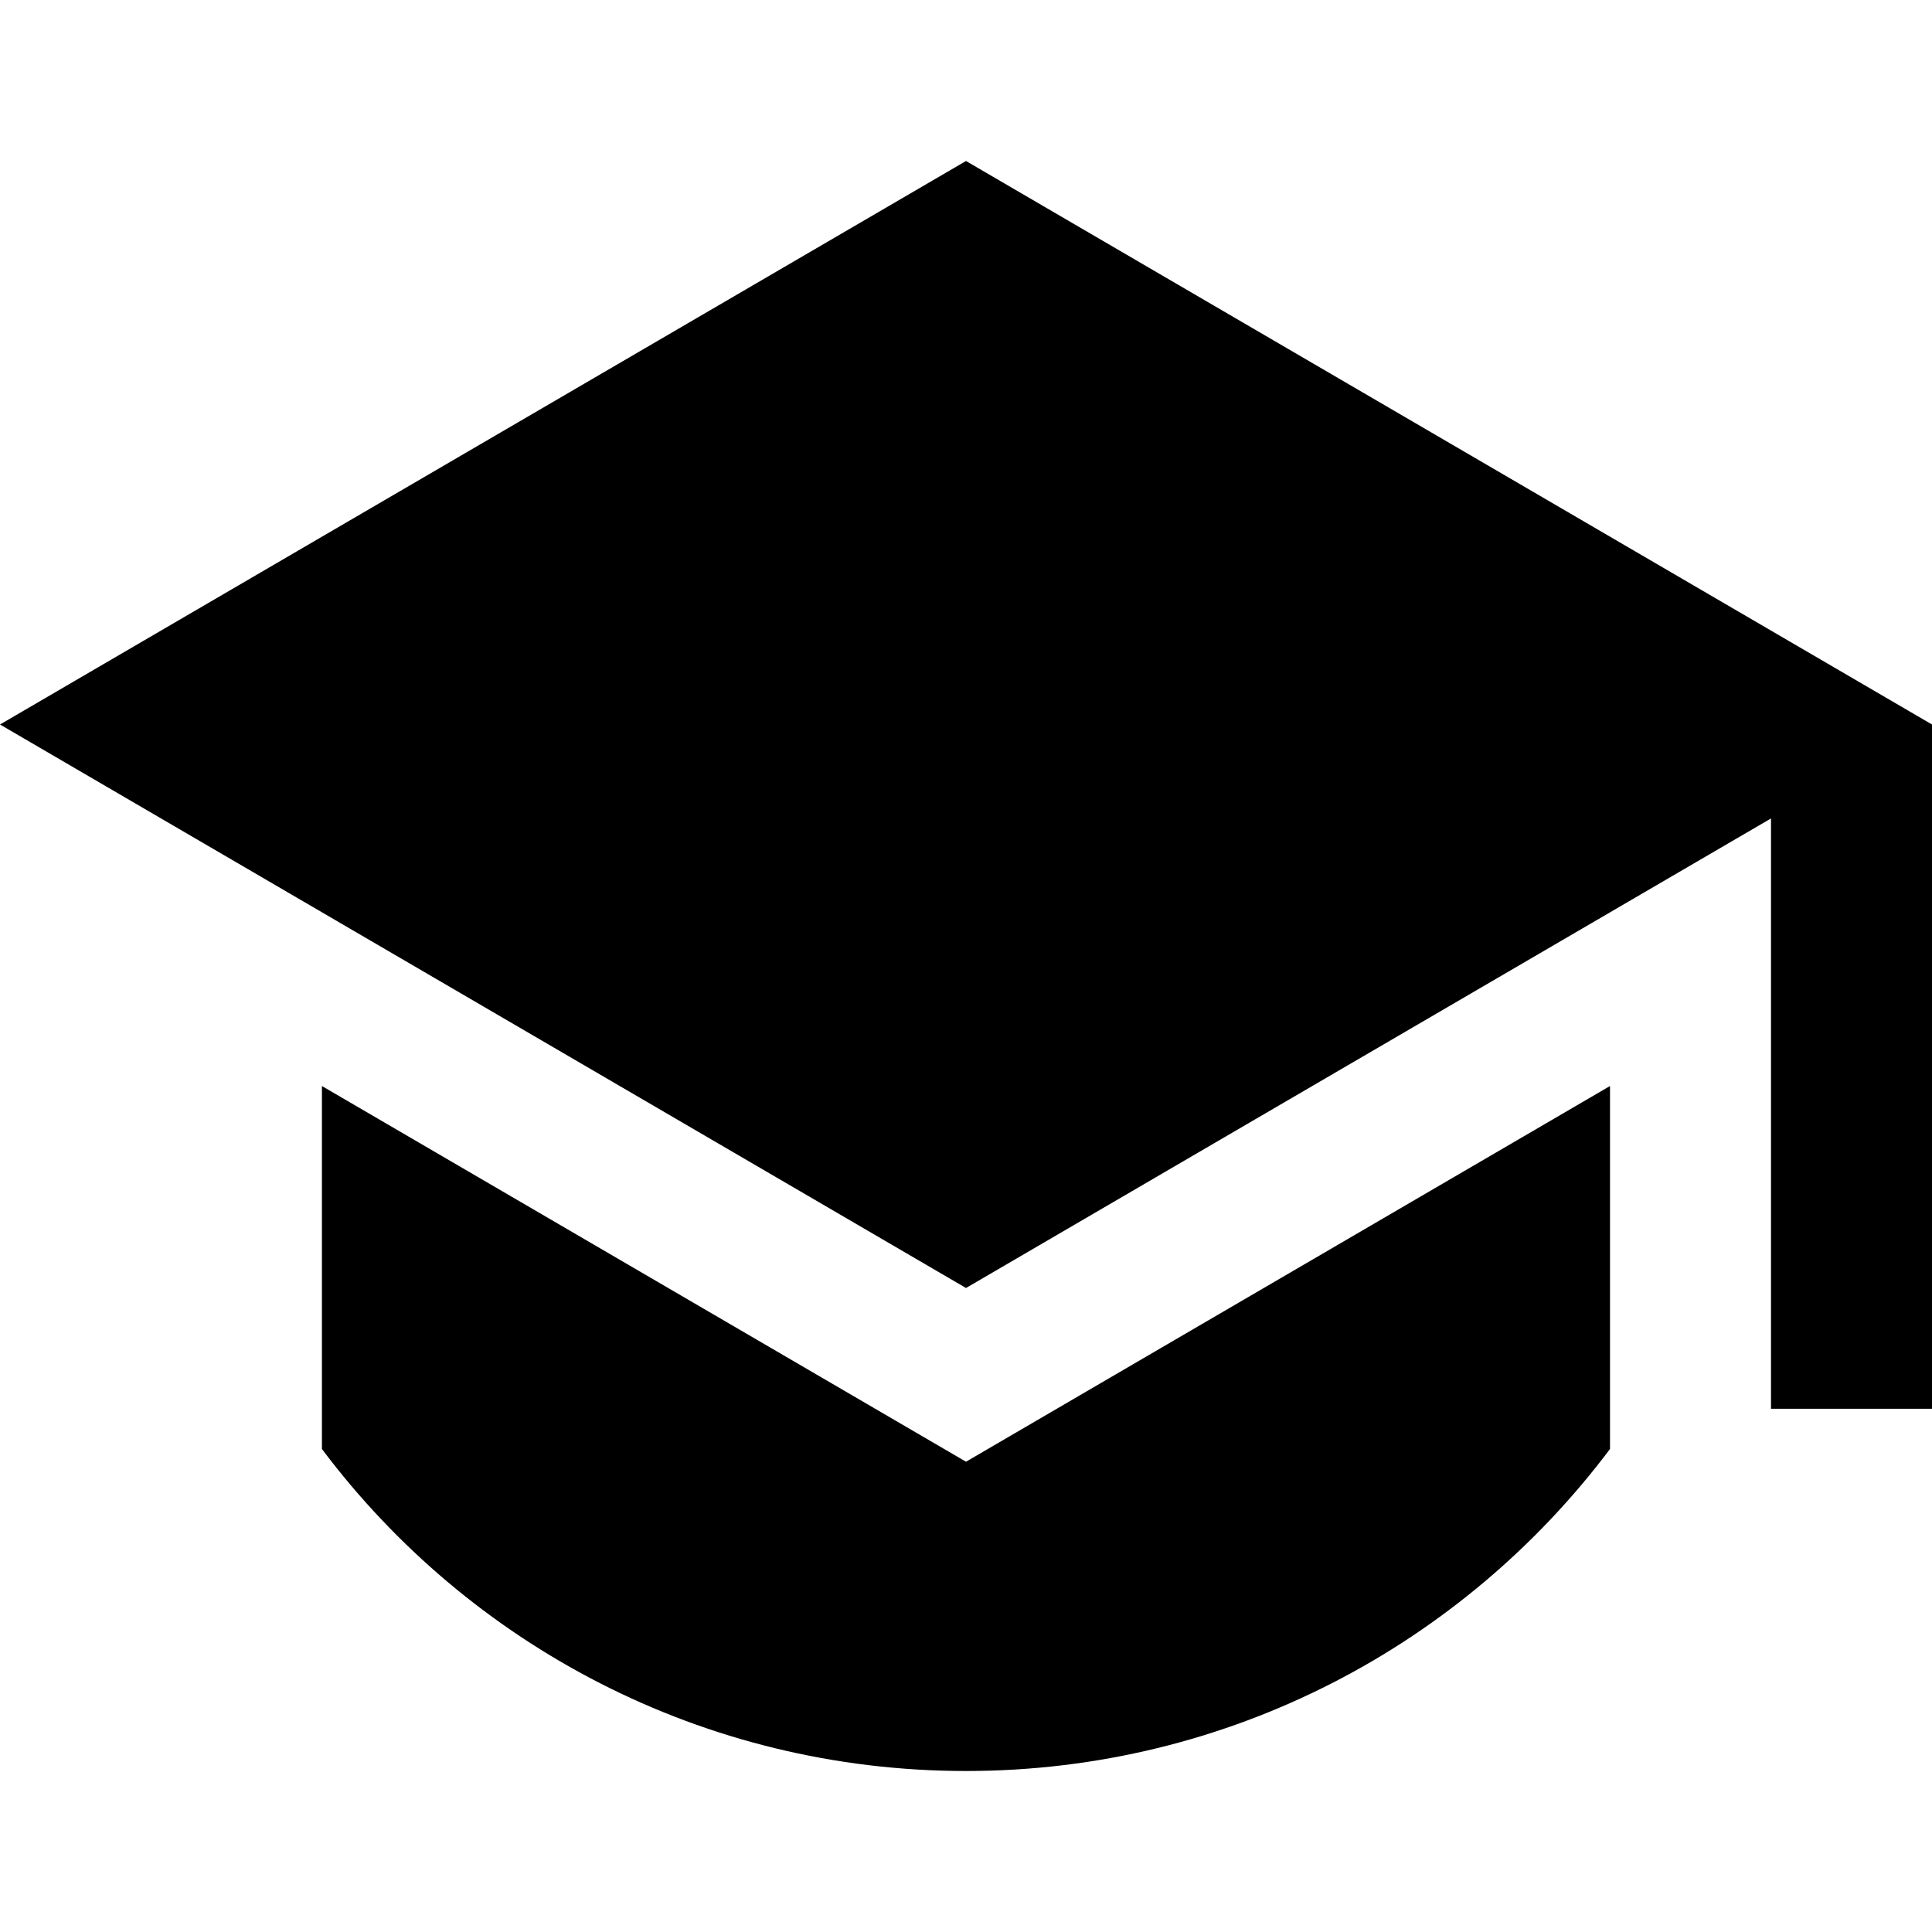
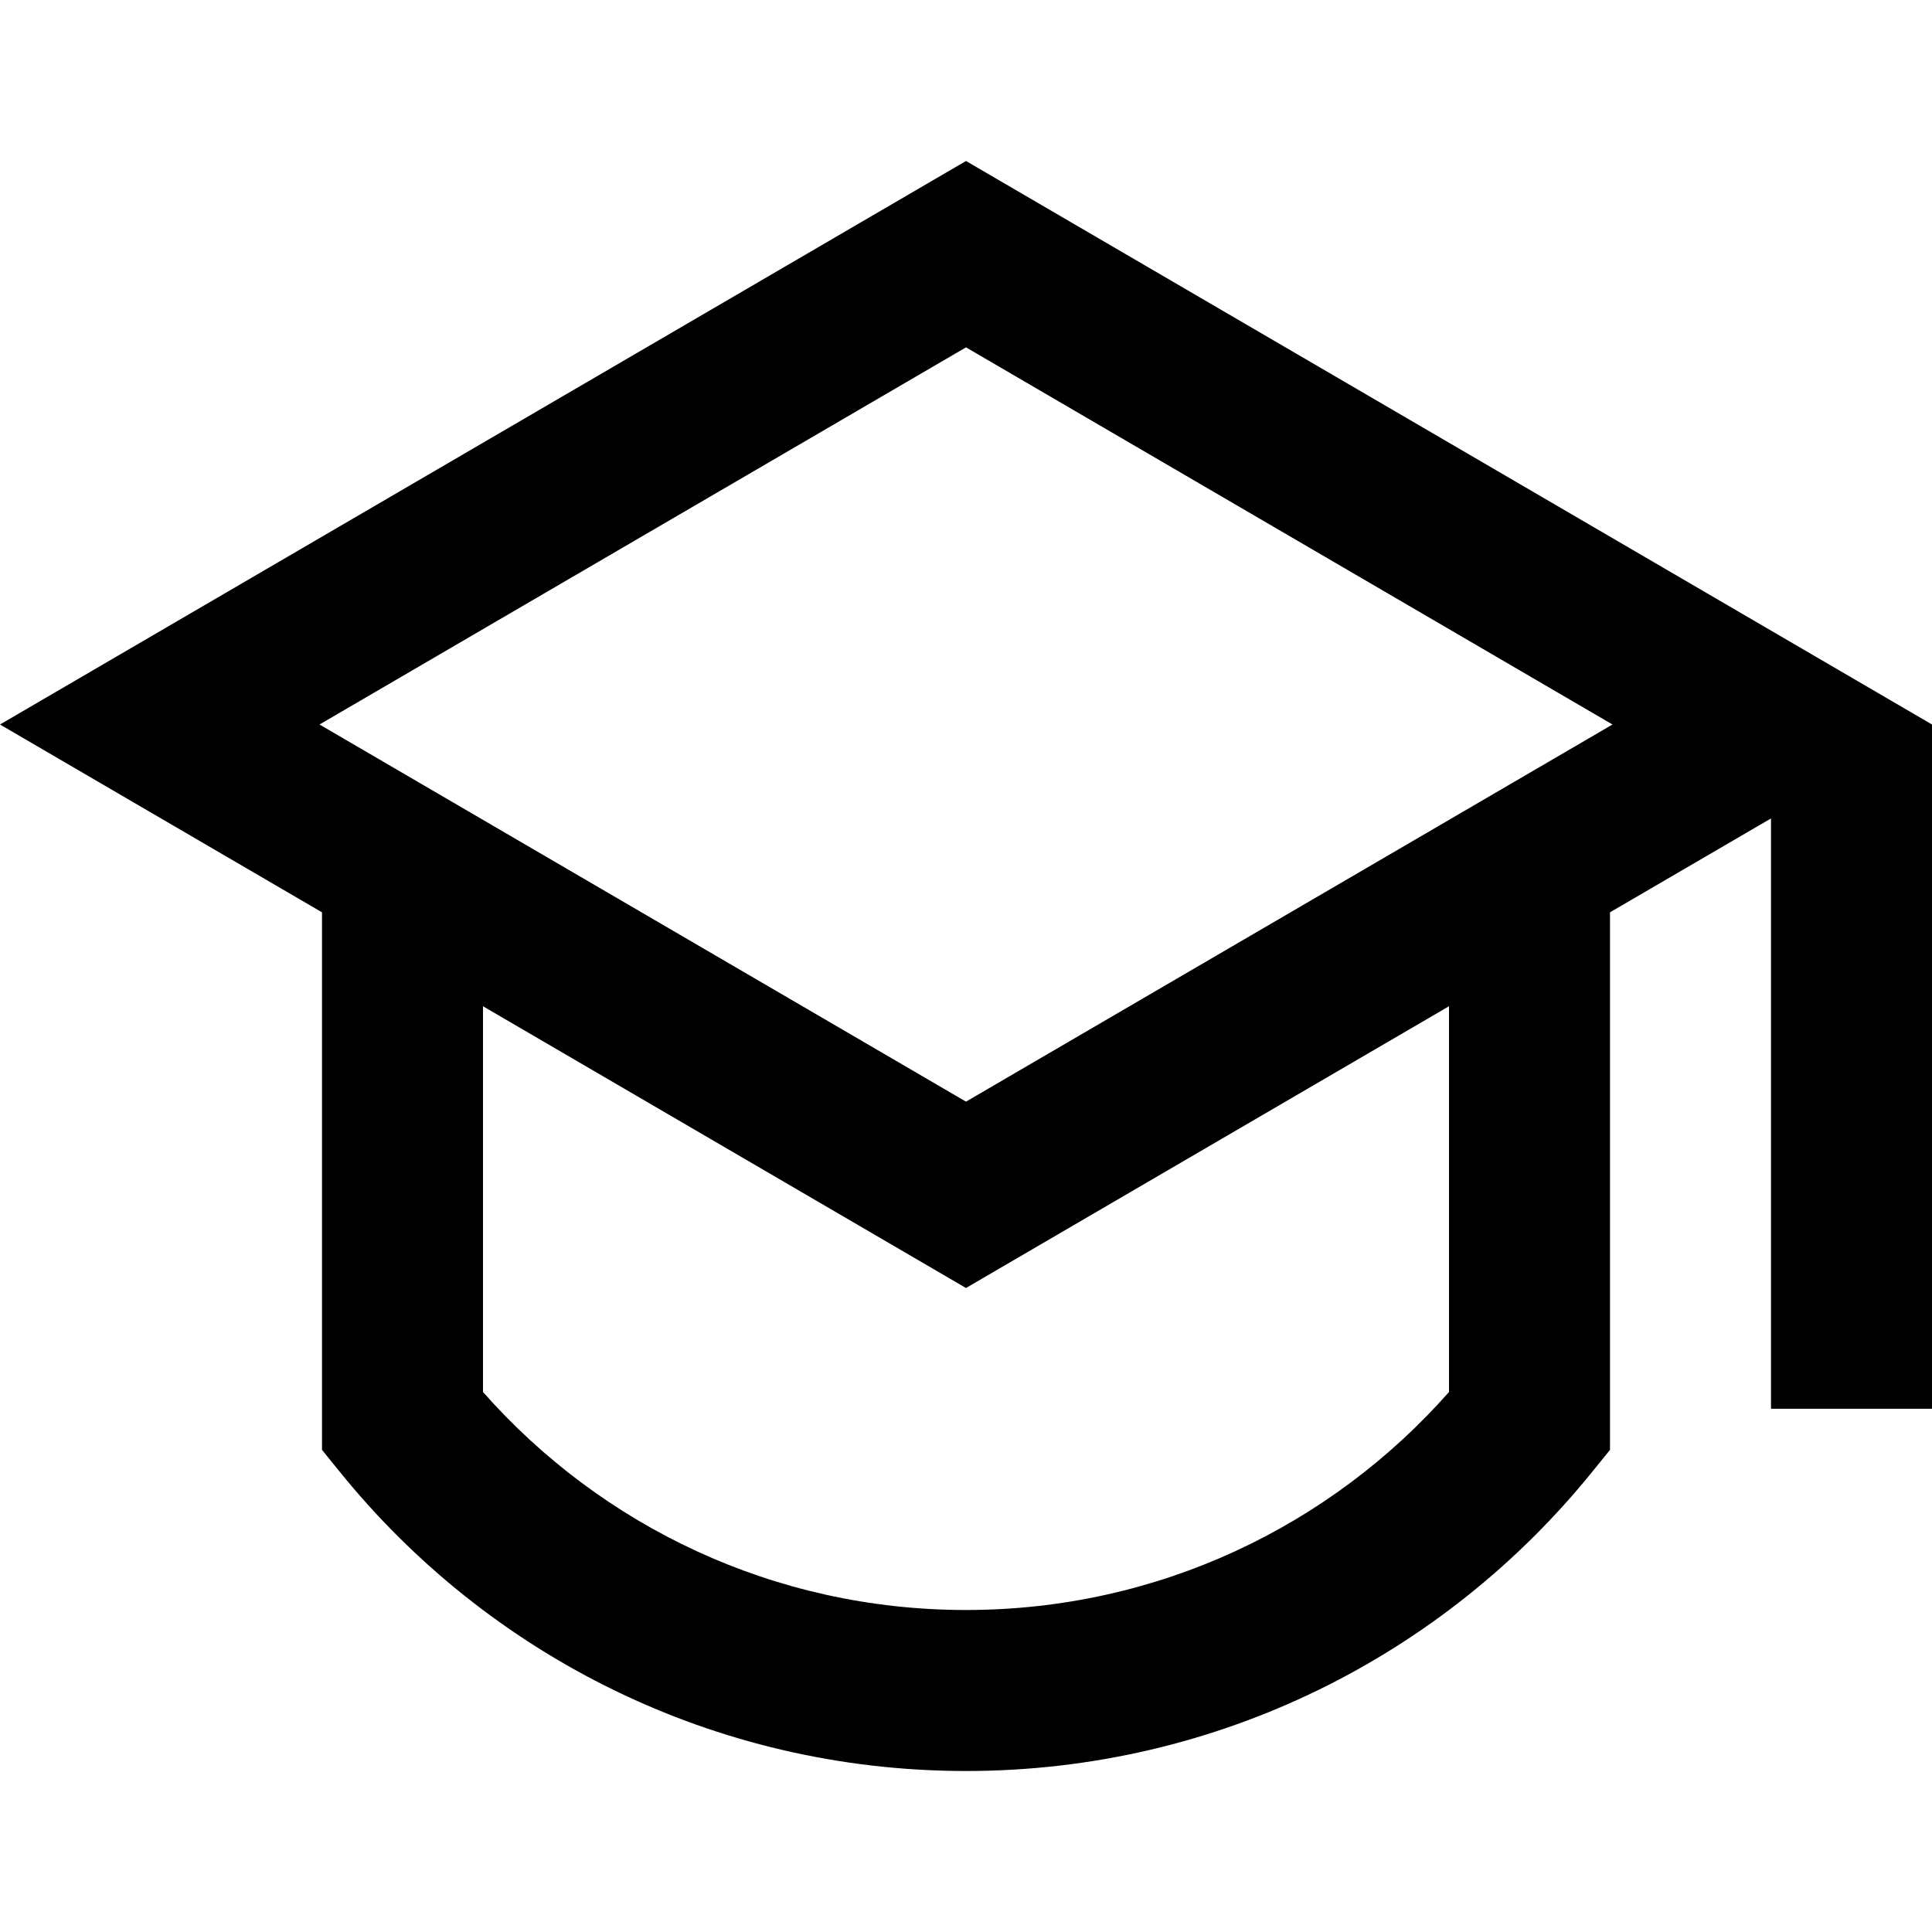
<svg xmlns="http://www.w3.org/2000/svg" viewBox="0 0 24 24" width="18" height="18" fill="currentColor">
-   <path d="M12 2 0 9 12 16 22 10.167V17.5H24V9L12 2ZM3.999 13.491V18C5.823 20.429 8.728 22 12 22 15.271 22 18.176 20.429 20 18L20 13.491 12 18.158 3.999 13.491Z" />
+   <path d="M4 11.333L0 9L12 2L24 9V17.5H22V10.167L20 11.333V18.011L19.777 18.286C17.946 20.55 15.142 22 12 22C8.858 22 6.054 20.55 4.223 18.286L4 18.011V11.333ZM6 12.5V17.292C7.467 18.954 9.611 20 12 20C14.389 20 16.533 18.954 18 17.292V12.5L12 16L6 12.5ZM3.969 9L12 13.685L20.031 9L12 4.315L3.969 9Z" />
</svg>
